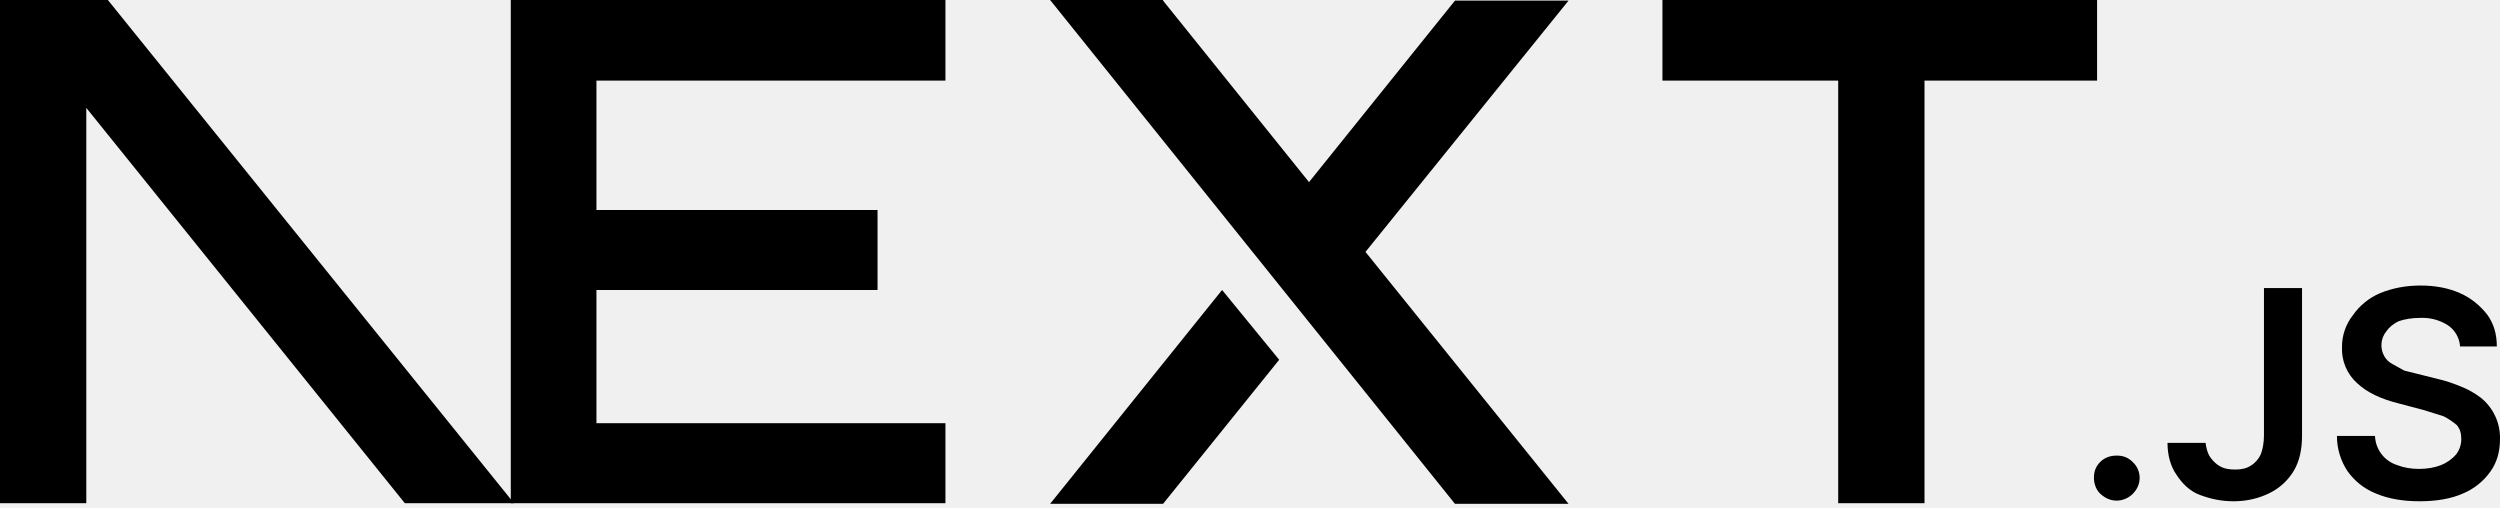
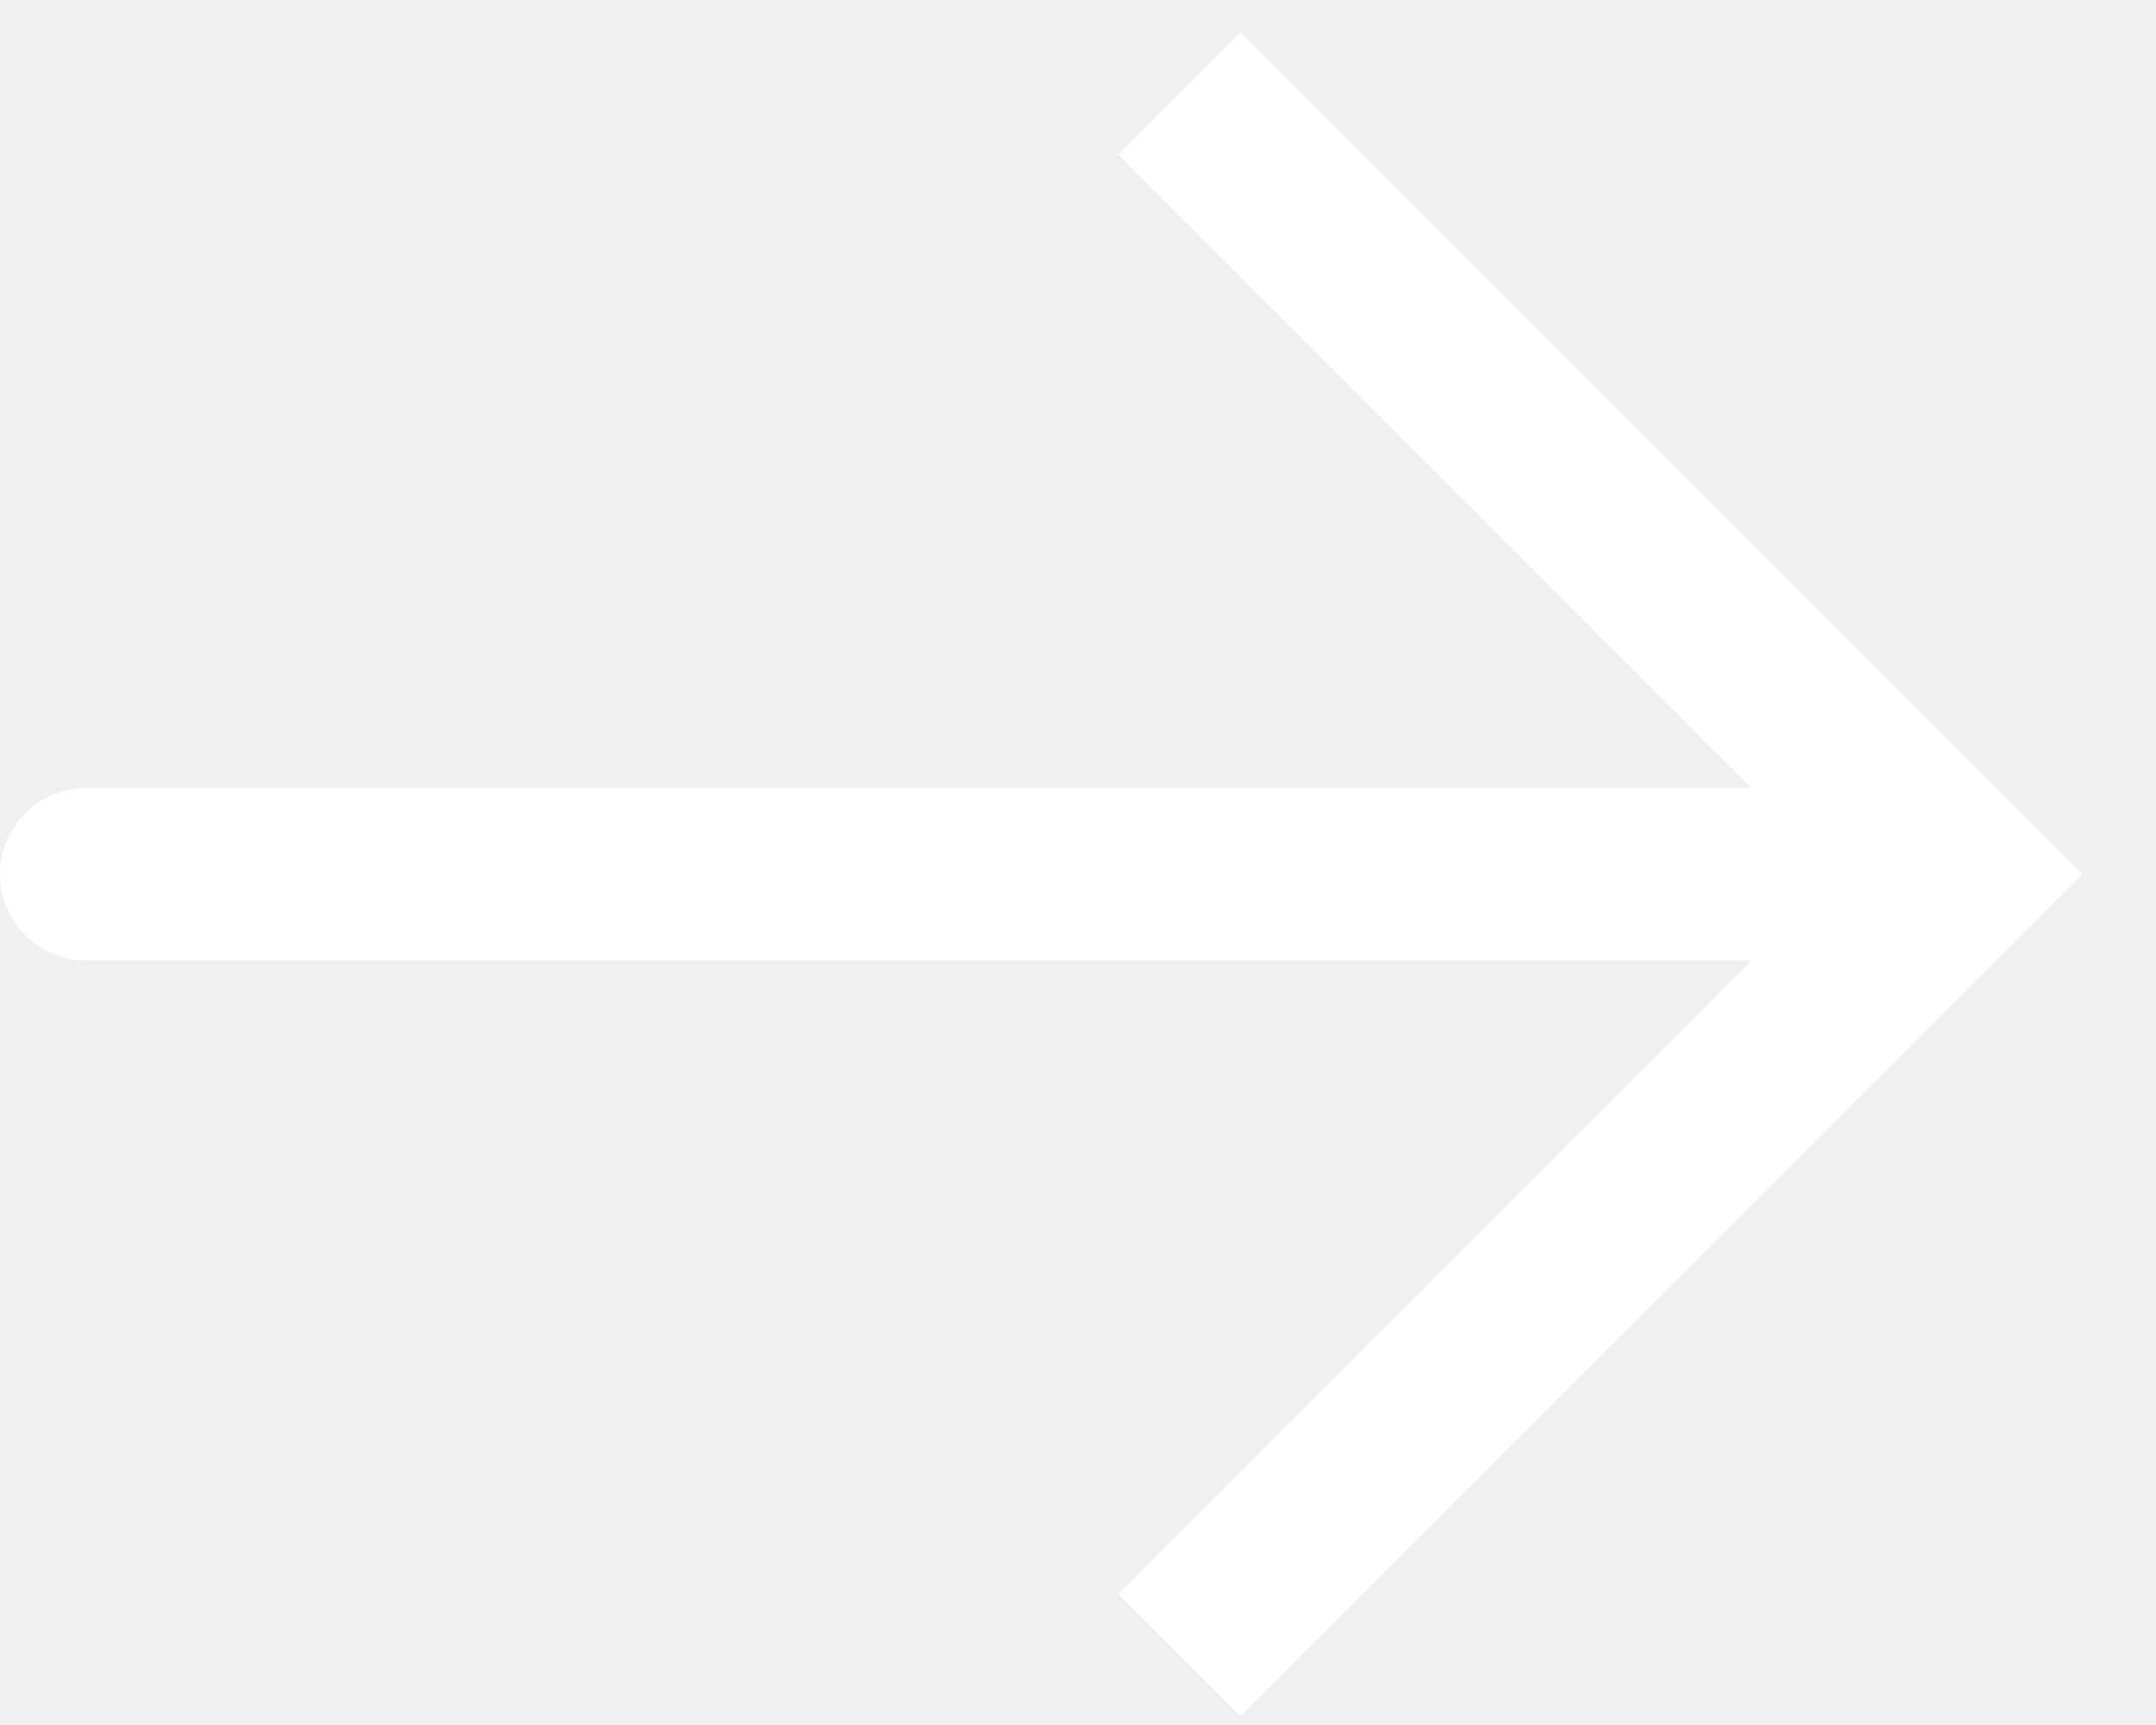
- <svg xmlns="http://www.w3.org/2000/svg" fill="none" viewBox="0 0 394 80">
-   <path fill="#000" d="M262 0h68.5v12.7h-27.2v66.6h-13.6V12.7H262V0ZM149 0v12.7H94v20.4h44.3v12.6H94v21h55v12.6H80.5V0h68.7zm34.3 0h-17.8l63.8 79.4h17.9l-32-39.7 32-39.6h-17.9l-23 28.6-23-28.6zm18.3 56.7-9-11-27.1 33.7h17.8l18.3-22.7z" />
-   <path fill="#000" d="M81 79.3 17 0H0v79.3h13.6V17l50.2 62.3H81Zm252.6-.4c-1 0-1.8-.4-2.5-1s-1.1-1.6-1.1-2.6.3-1.8 1-2.5 1.6-1 2.6-1 1.8.3 2.5 1a3.4 3.4 0 0 1 .6 4.3 3.7 3.7 0 0 1-3 1.8zm23.2-33.5h6v23.3c0 2.1-.4 4-1.3 5.5a9.1 9.1 0 0 1-3.8 3.5c-1.6.8-3.5 1.3-5.7 1.3-2 0-3.7-.4-5.3-1s-2.8-1.8-3.7-3.2c-.9-1.3-1.4-3-1.4-5h6c.1.8.3 1.6.7 2.2s1 1.2 1.6 1.5c.7.4 1.5.5 2.4.5 1 0 1.8-.2 2.4-.6a4 4 0 0 0 1.6-1.8c.3-.8.5-1.8.5-3V45.5zm30.9 9.1a4.4 4.4 0 0 0-2-3.3 7.5 7.5 0 0 0-4.3-1.1c-1.3 0-2.4.2-3.3.5-.9.4-1.6 1-2 1.6a3.5 3.5 0 0 0-.3 4c.3.5.7.9 1.3 1.2l1.8 1 2 .5 3.2.8c1.3.3 2.5.7 3.7 1.2a13 13 0 0 1 3.2 1.8 8.1 8.1 0 0 1 3 6.5c0 2-.5 3.7-1.5 5.1a10 10 0 0 1-4.4 3.5c-1.8.8-4.1 1.2-6.8 1.2-2.6 0-4.9-.4-6.8-1.2-2-.8-3.4-2-4.5-3.5a10 10 0 0 1-1.7-5.6h6a5 5 0 0 0 3.5 4.6c1 .4 2.2.6 3.4.6 1.3 0 2.5-.2 3.5-.6 1-.4 1.8-1 2.4-1.7a4 4 0 0 0 .8-2.4c0-.9-.2-1.6-.7-2.2a11 11 0 0 0-2.1-1.4l-3.2-1-3.8-1c-2.8-.7-5-1.7-6.6-3.2a7.2 7.2 0 0 1-2.4-5.7 8 8 0 0 1 1.7-5 10 10 0 0 1 4.3-3.5c2-.8 4-1.2 6.4-1.2 2.3 0 4.4.4 6.2 1.2 1.8.8 3.2 2 4.3 3.4 1 1.4 1.5 3 1.5 5h-5.8z" />
+ <svg xmlns="http://www.w3.org/2000/svg" width="25" height="20" viewBox="0 0 25 20" fill="none">
+   <path d="M22.727 10.136L23.435 9.429L24.142 10.136L23.435 10.843L22.727 10.136ZM1 11.136C0.447 11.136 -0 10.688 -0 10.136C-0 9.583 0.447 9.136 1 9.136L1 11.136ZM12.967 18.482L22.02 9.429L23.435 10.843L14.381 19.896L12.967 18.482ZM22.02 10.843L12.967 1.79L14.381 0.375L23.435 9.429L22.02 10.843ZM22.727 11.136L1 11.136L1 9.136L22.727 9.136L22.727 11.136Z" fill="white" />
</svg>
